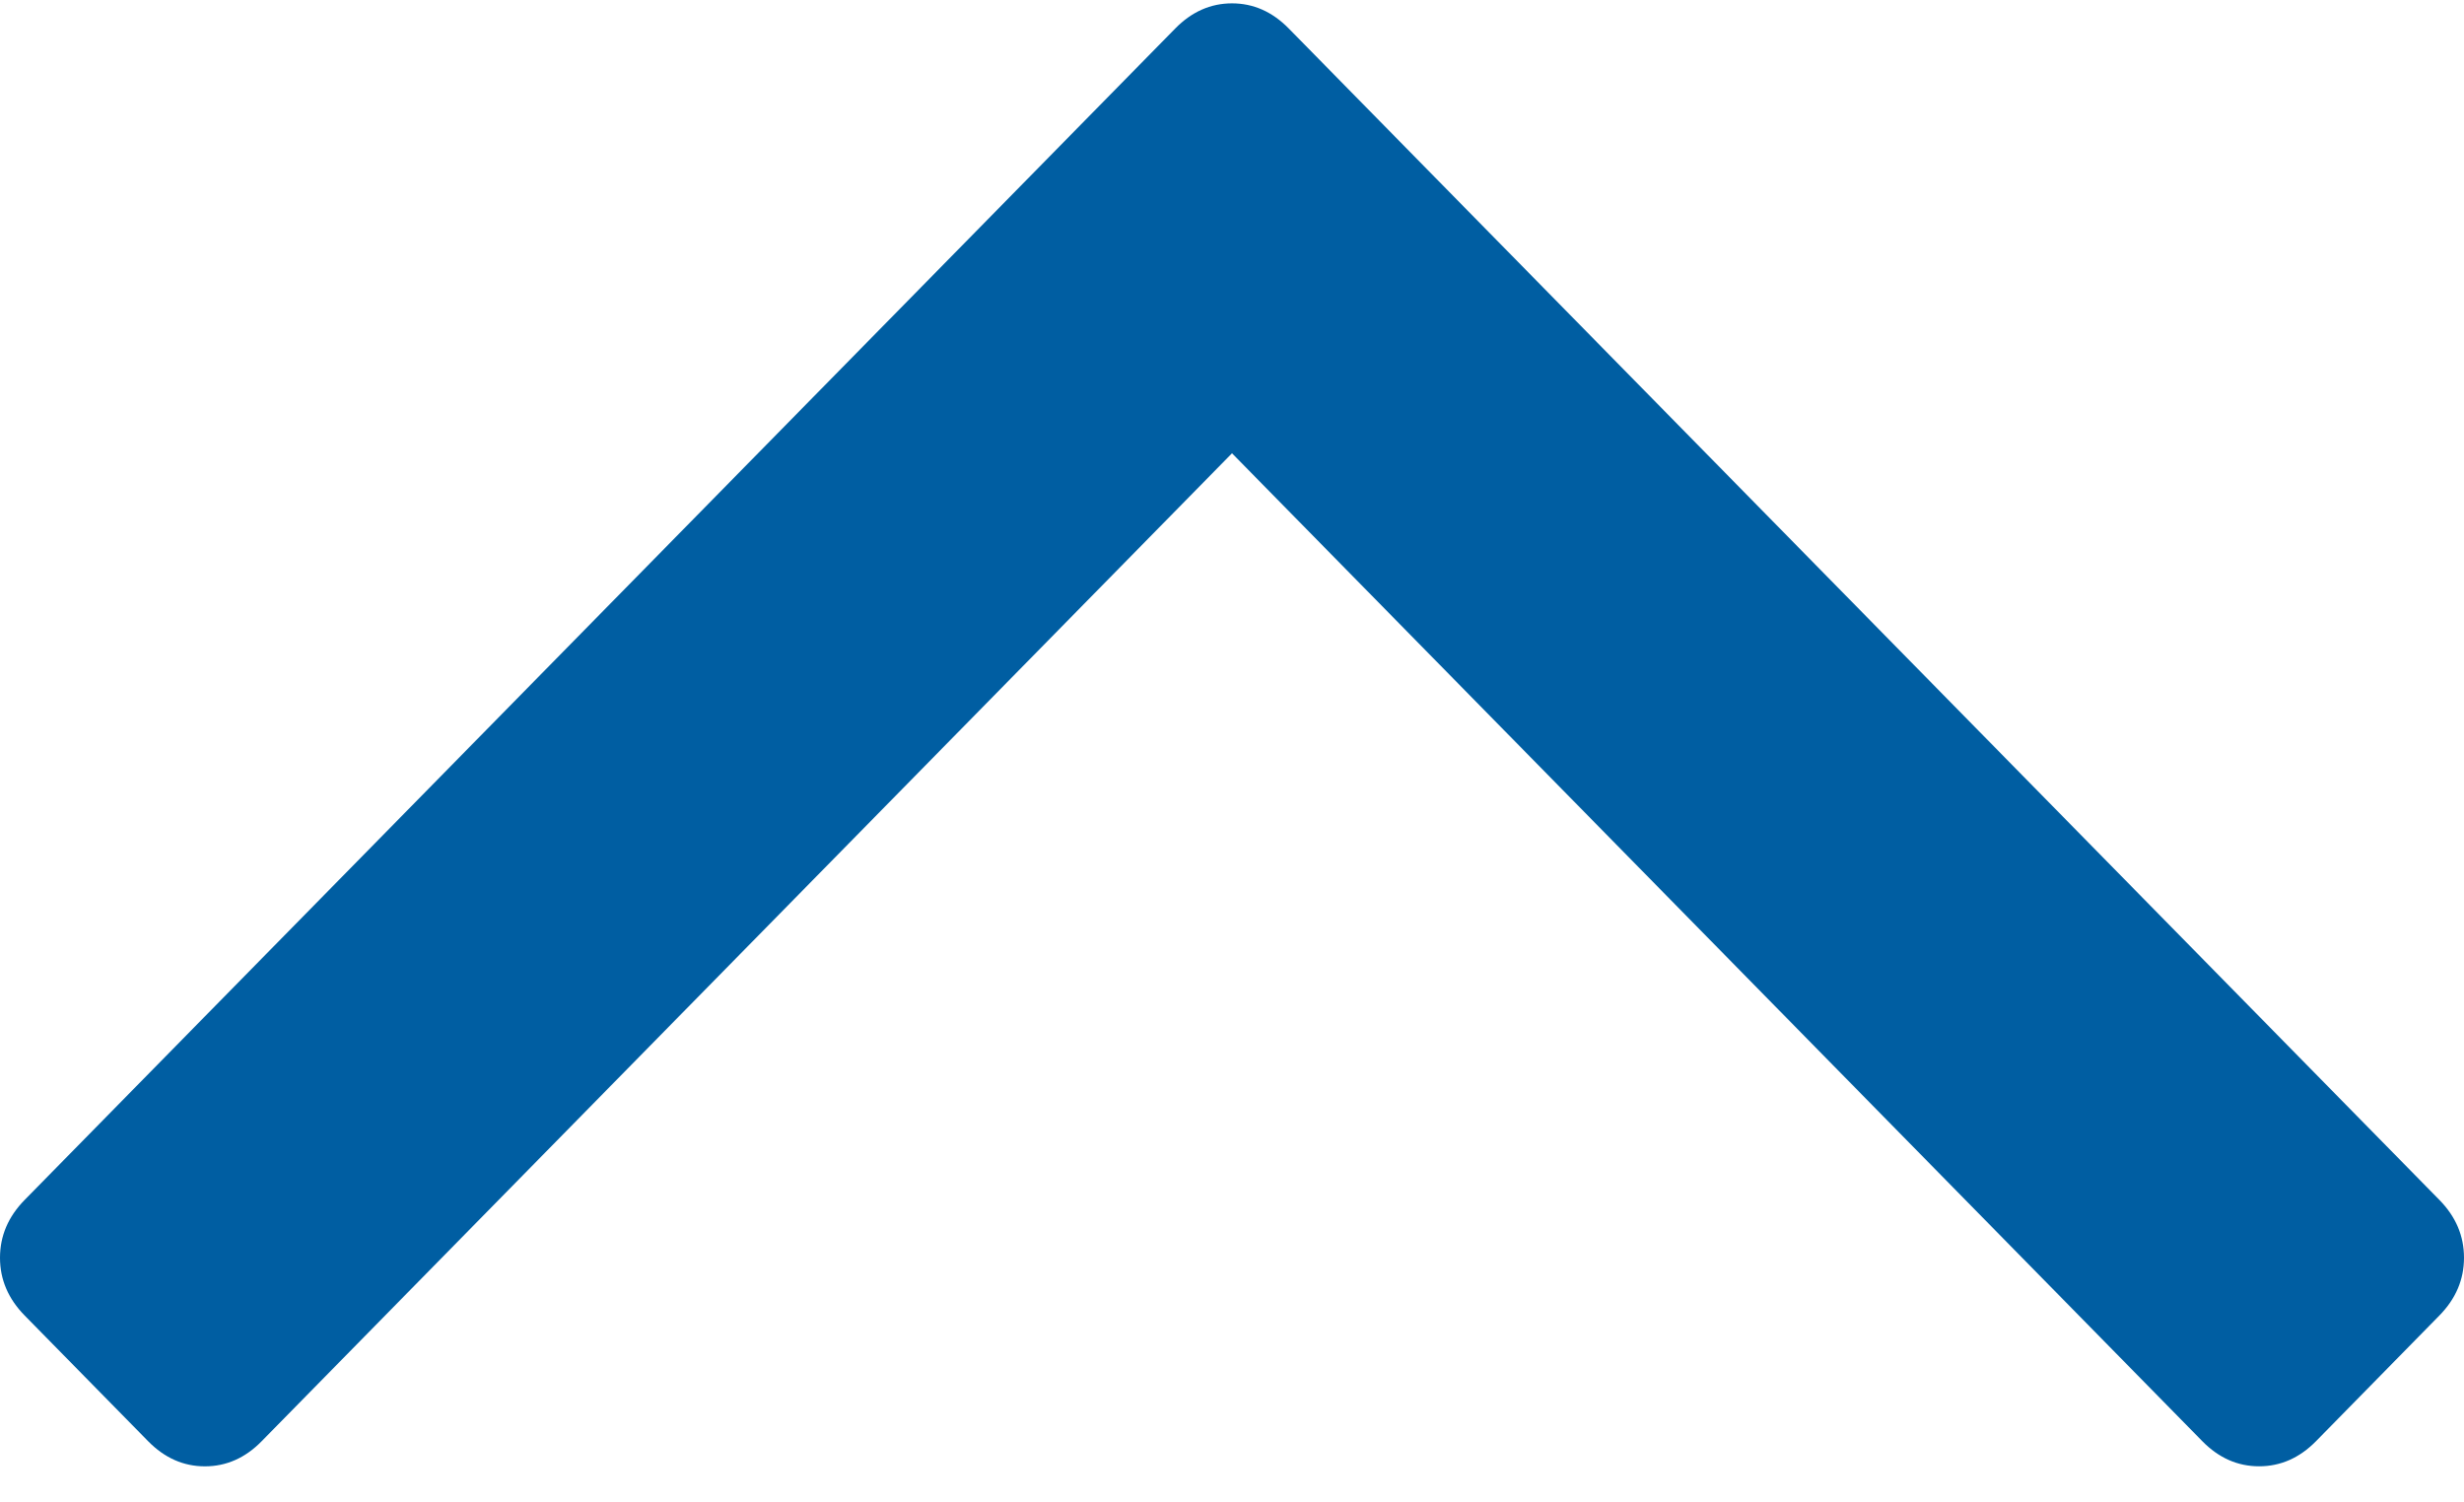
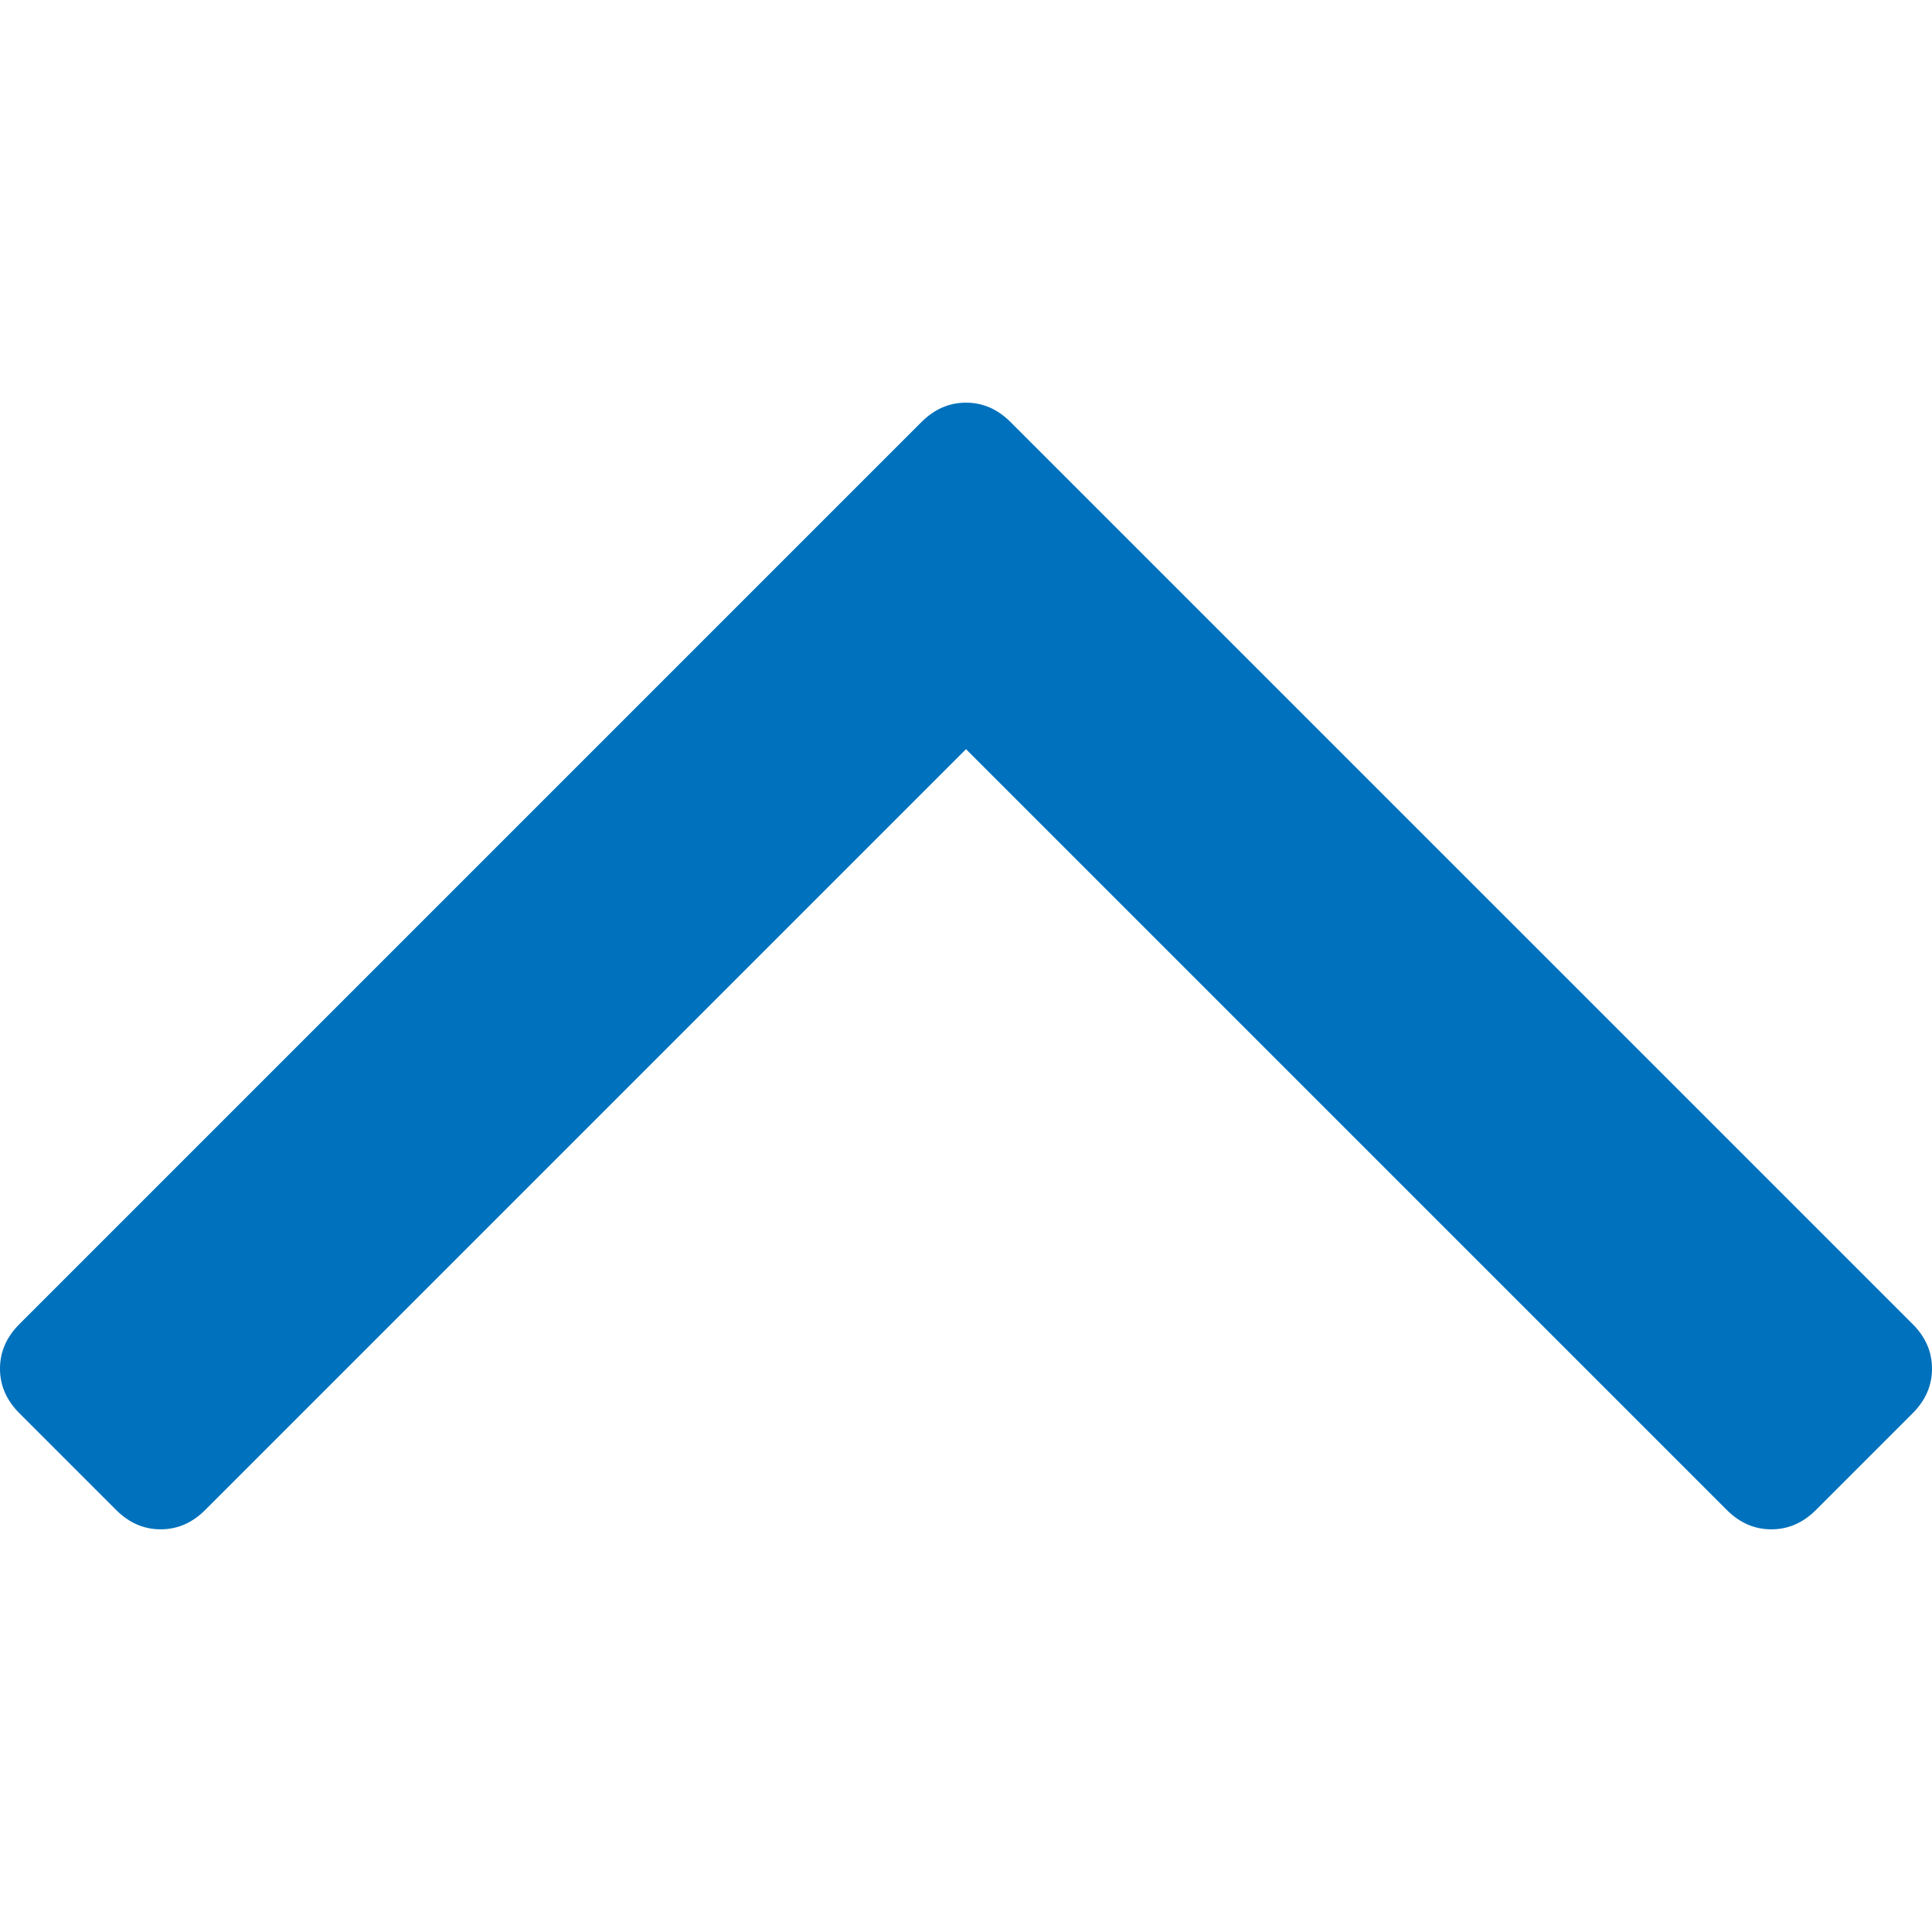
- <svg xmlns="http://www.w3.org/2000/svg" width="64" height="39" viewBox="0 0 64 39">
-   <path fill="#005EA2" d="M63.36 31.167L33.475.741C33.048.305 32.556.087 32 .087c-.555 0-1.048.218-1.475.654L.641 31.167C.213 31.603 0 32.103 0 32.67s.214 1.067.642 1.502l3.205 3.263c.428.436.92.653 1.475.653.556 0 1.048-.217 1.475-.653L32 11.774l25.204 25.662c.427.435.92.651 1.474.651.557 0 1.049-.217 1.476-.65l3.206-3.266c.428-.435.64-.936.64-1.502s-.212-1.067-.64-1.502z" />
+ <svg xmlns="http://www.w3.org/2000/svg" width="512" height="512" viewBox="0 0 284.929 284.929">
+   <path d="M282.082 195.285L149.028 62.24c-1.9-1.903-4.088-2.856-6.562-2.856s-4.665.953-6.567 2.856L2.855 195.285C.95 197.19 0 199.378 0 201.853c0 2.474.953 4.664 2.856 6.566l14.272 14.27c1.903 1.903 4.093 2.854 6.567 2.854s4.664-.95 6.567-2.854l112.204-112.202 112.208 112.21c1.902 1.902 4.093 2.847 6.563 2.847 2.478 0 4.668-.95 6.57-2.848l14.274-14.277c1.903-1.902 2.848-4.093 2.848-6.566 0-2.476-.944-4.666-2.846-6.57z" fill="#0071bc" />
</svg>
